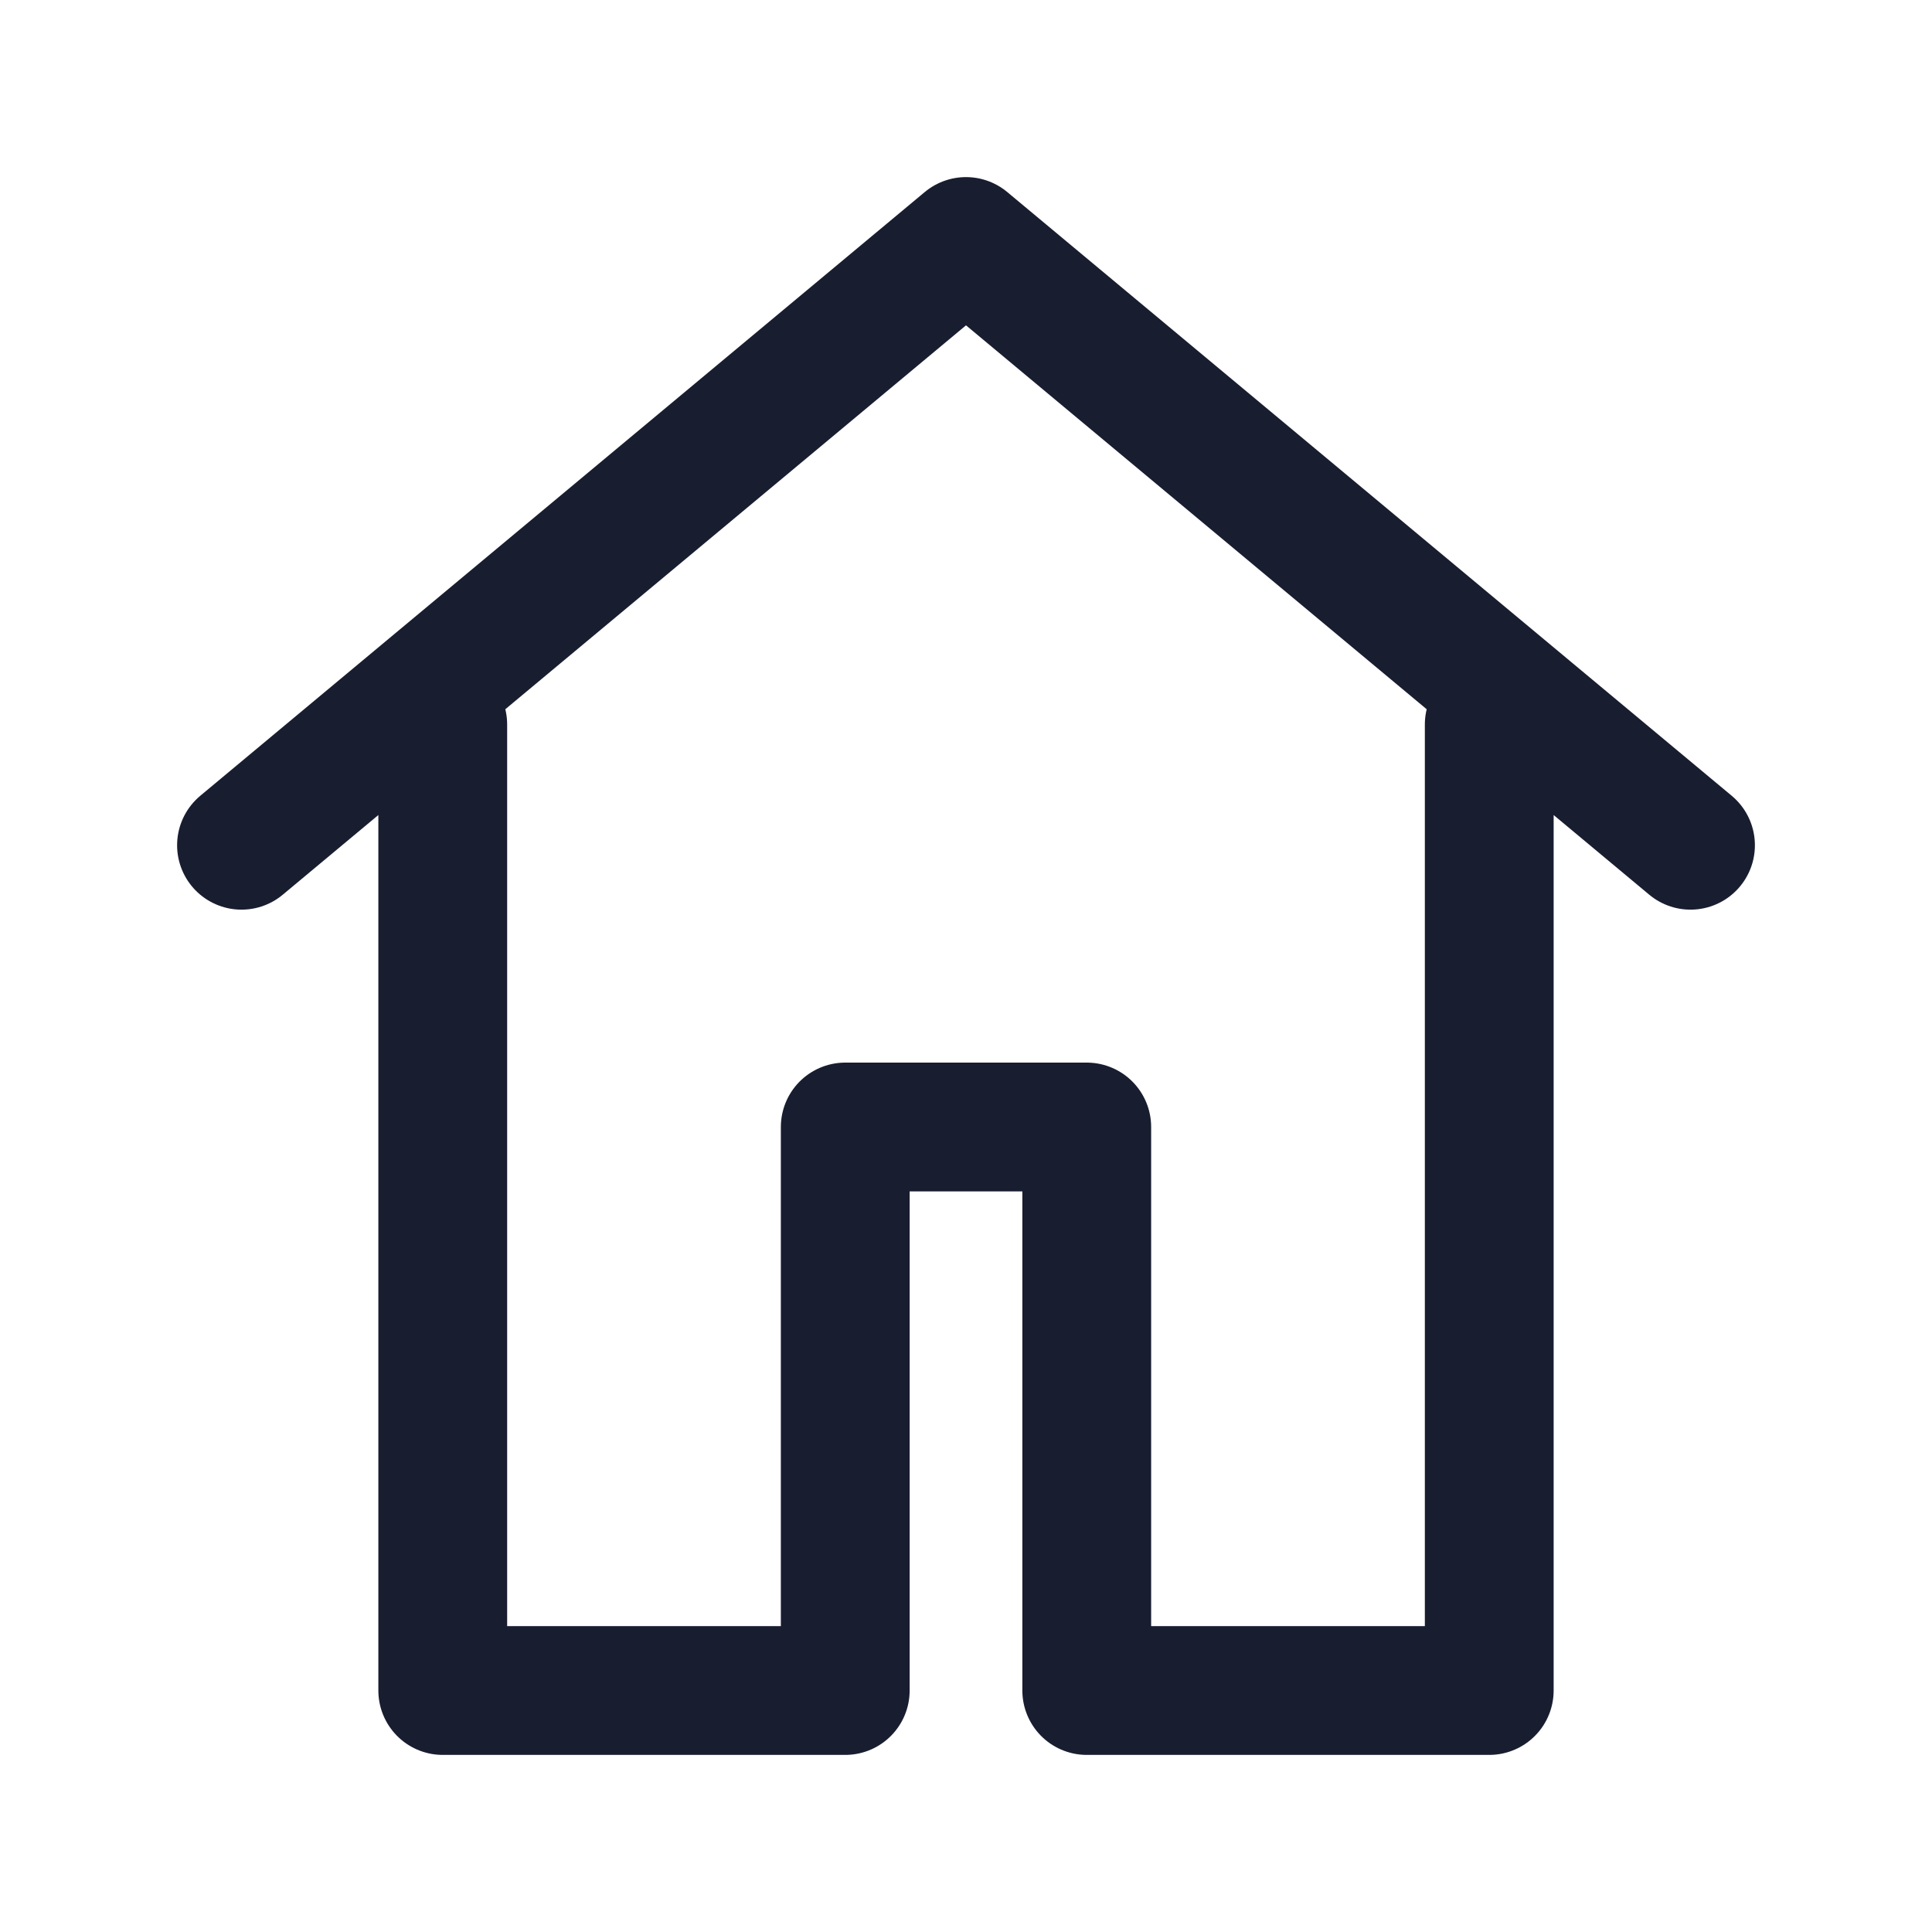
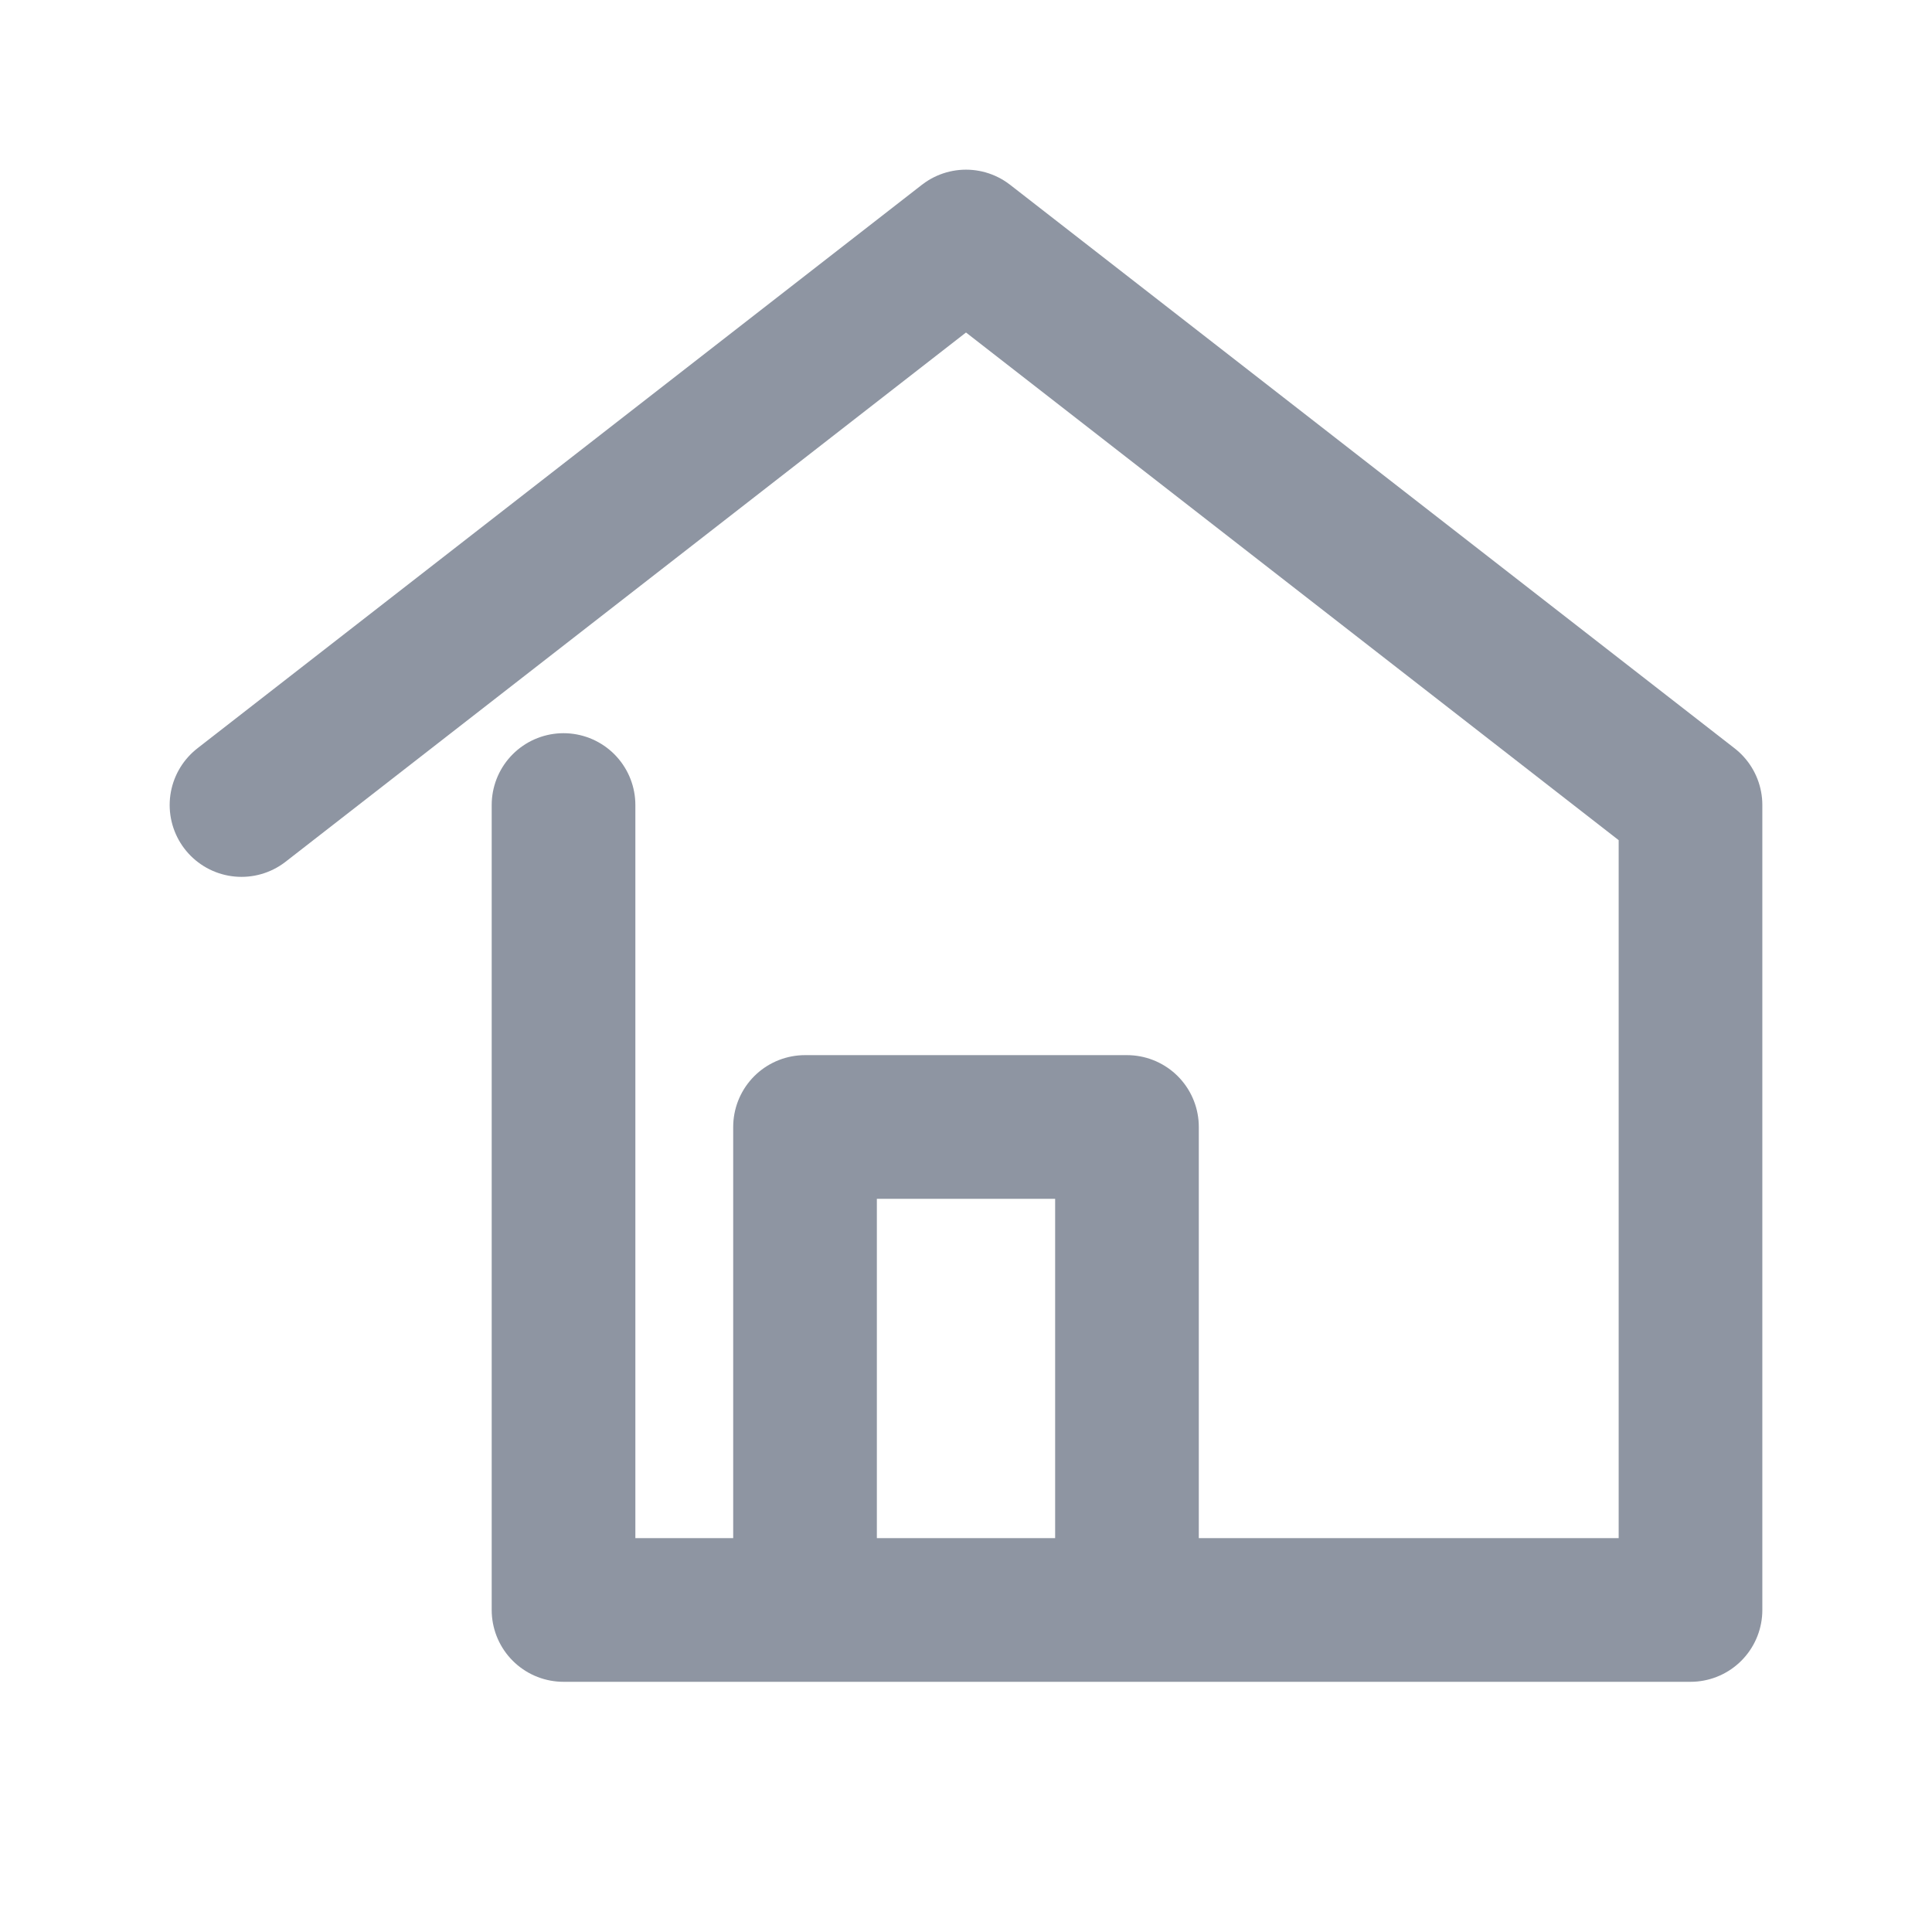
- <svg xmlns="http://www.w3.org/2000/svg" width="24" height="24" viewBox="0 0 24 24" fill="none">
-   <path d="M3 10.5L12 3L21 10.5M5.5 9V21H10.5V14H13.5V21H18.5V9" stroke-width="1.6" stroke-linecap="round" stroke-linejoin="round" stroke="#191D30" />
+ <svg xmlns="http://www.w3.org/2000/svg" width="22" height="22" viewBox="0 0 22 22" fill="none">
+   <path d="M2.75 9.167L11 2.75L19.25 9.167V18.333H6.417V9.167M9.167 18.333V12.833H12.833V18.333" stroke-width="1.636" stroke-linecap="round" stroke-linejoin="round" stroke="#8E95A2" />
</svg>
